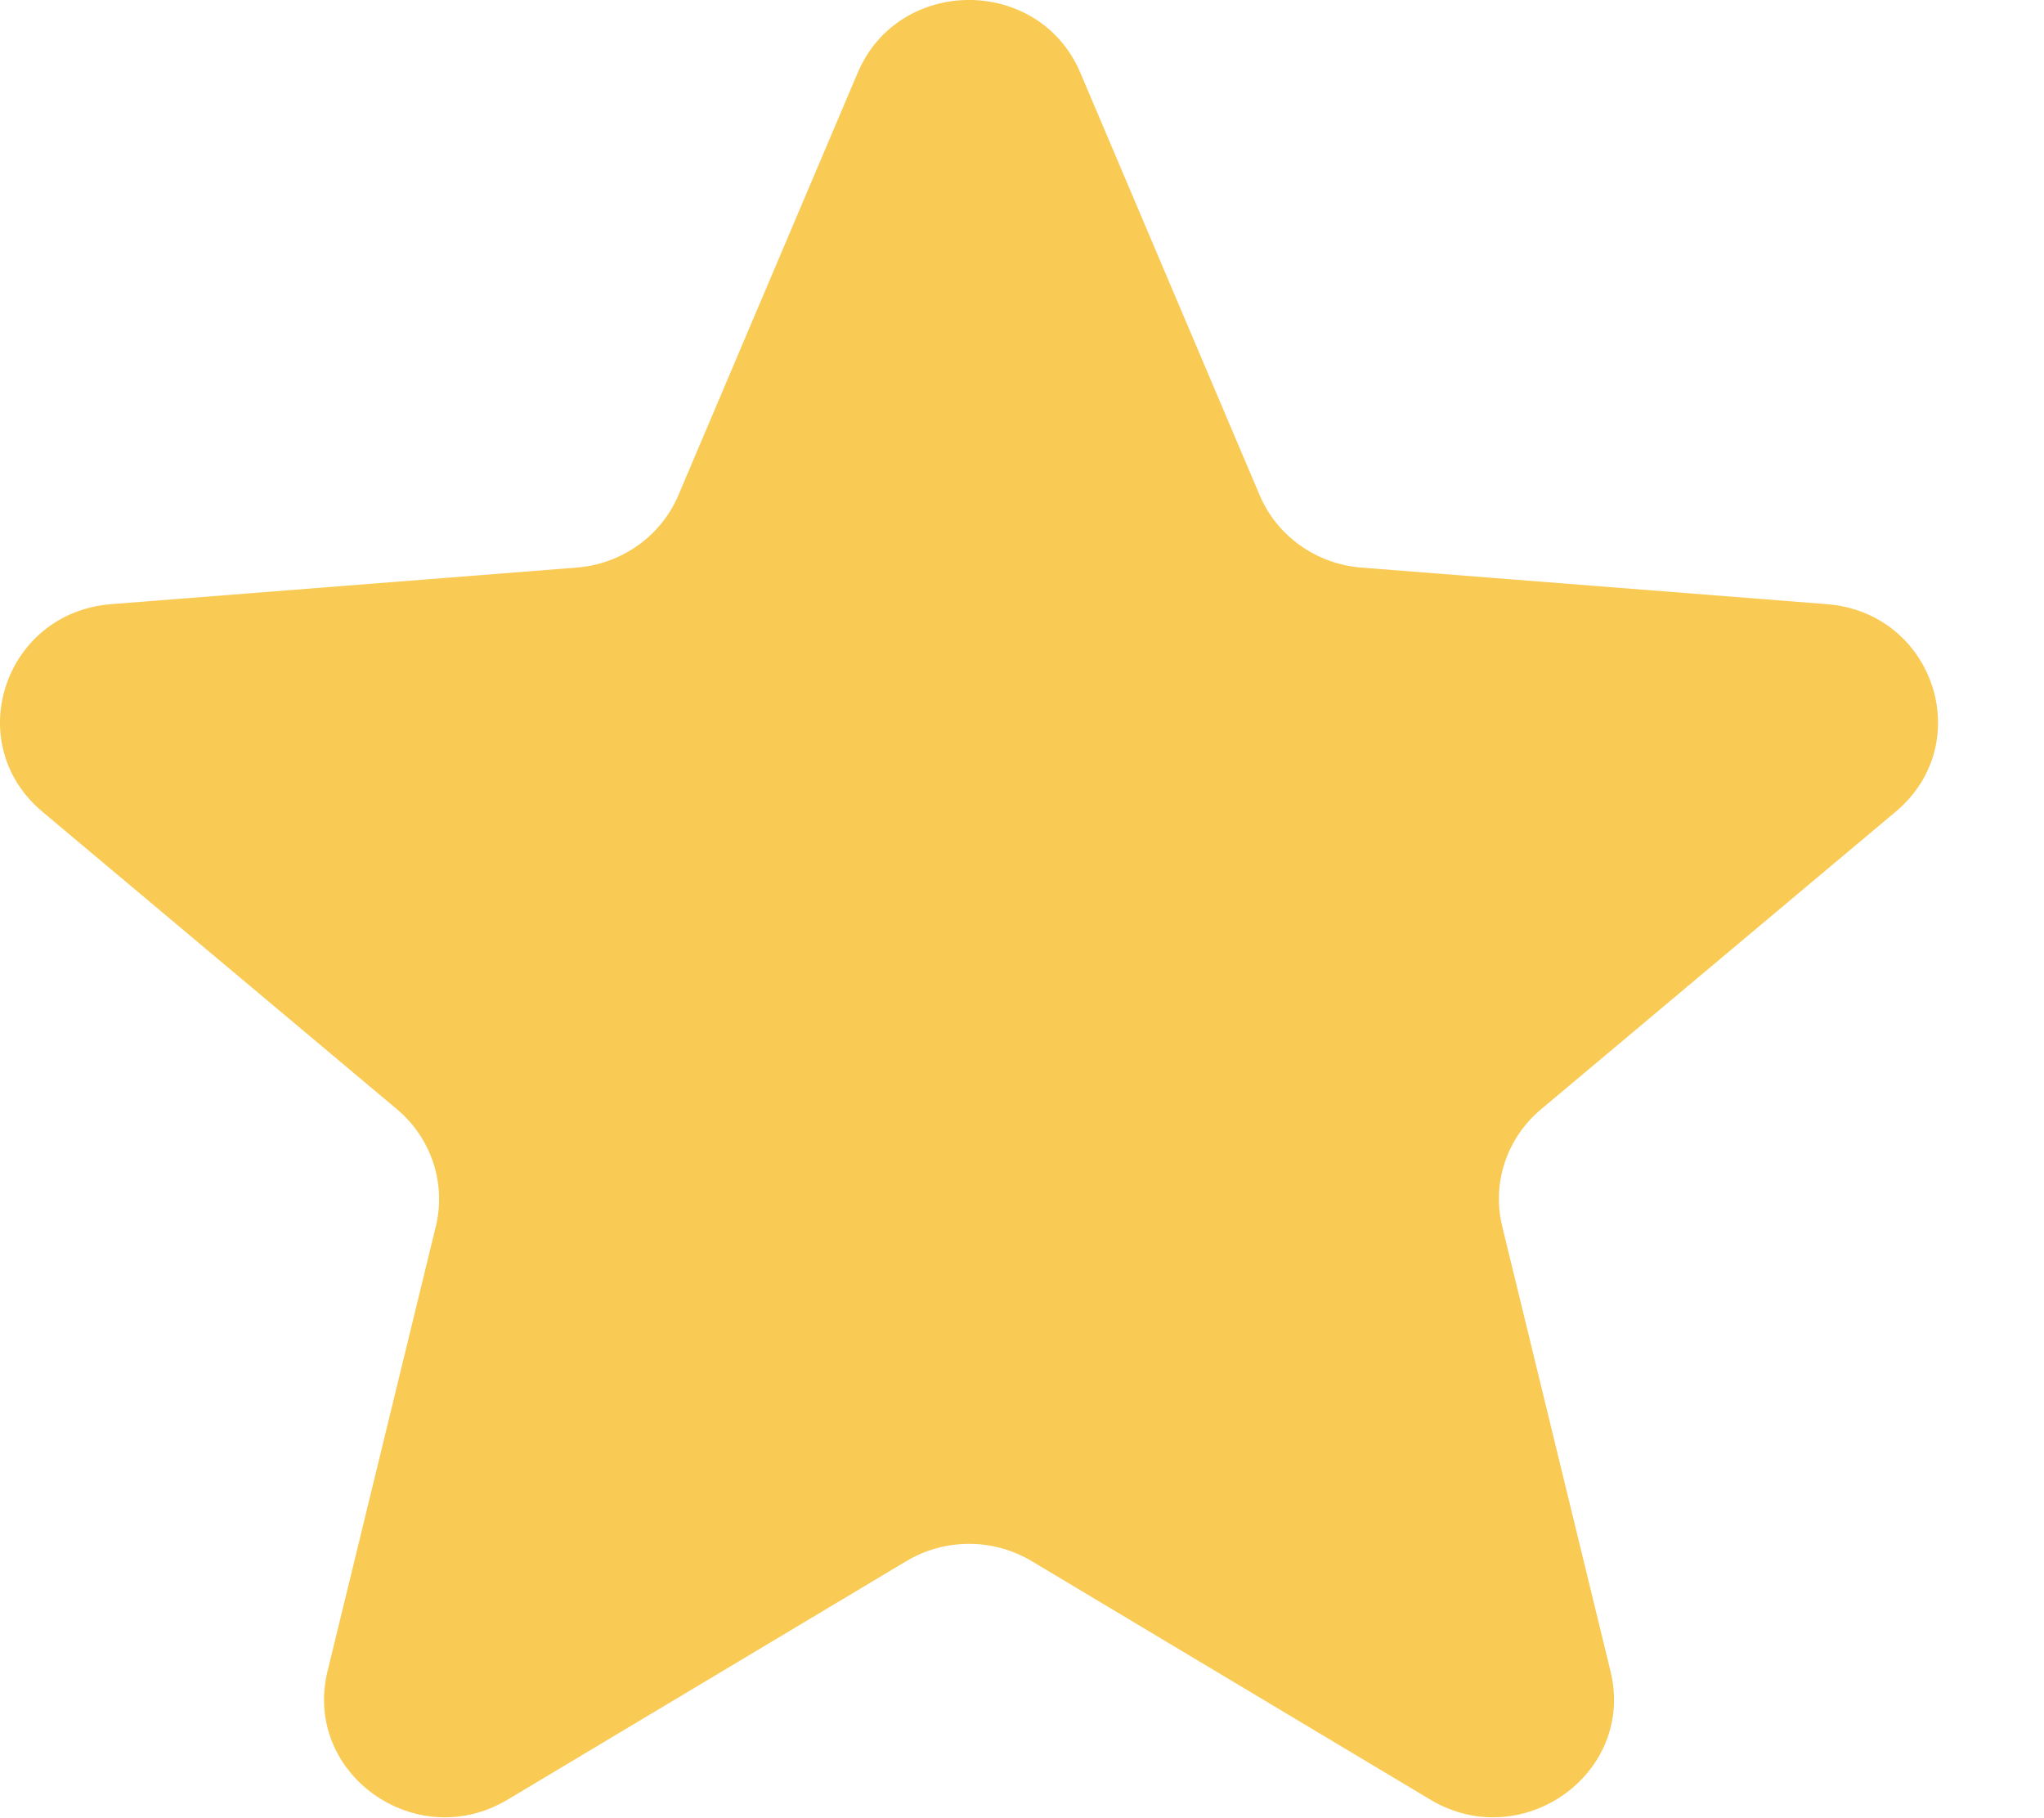
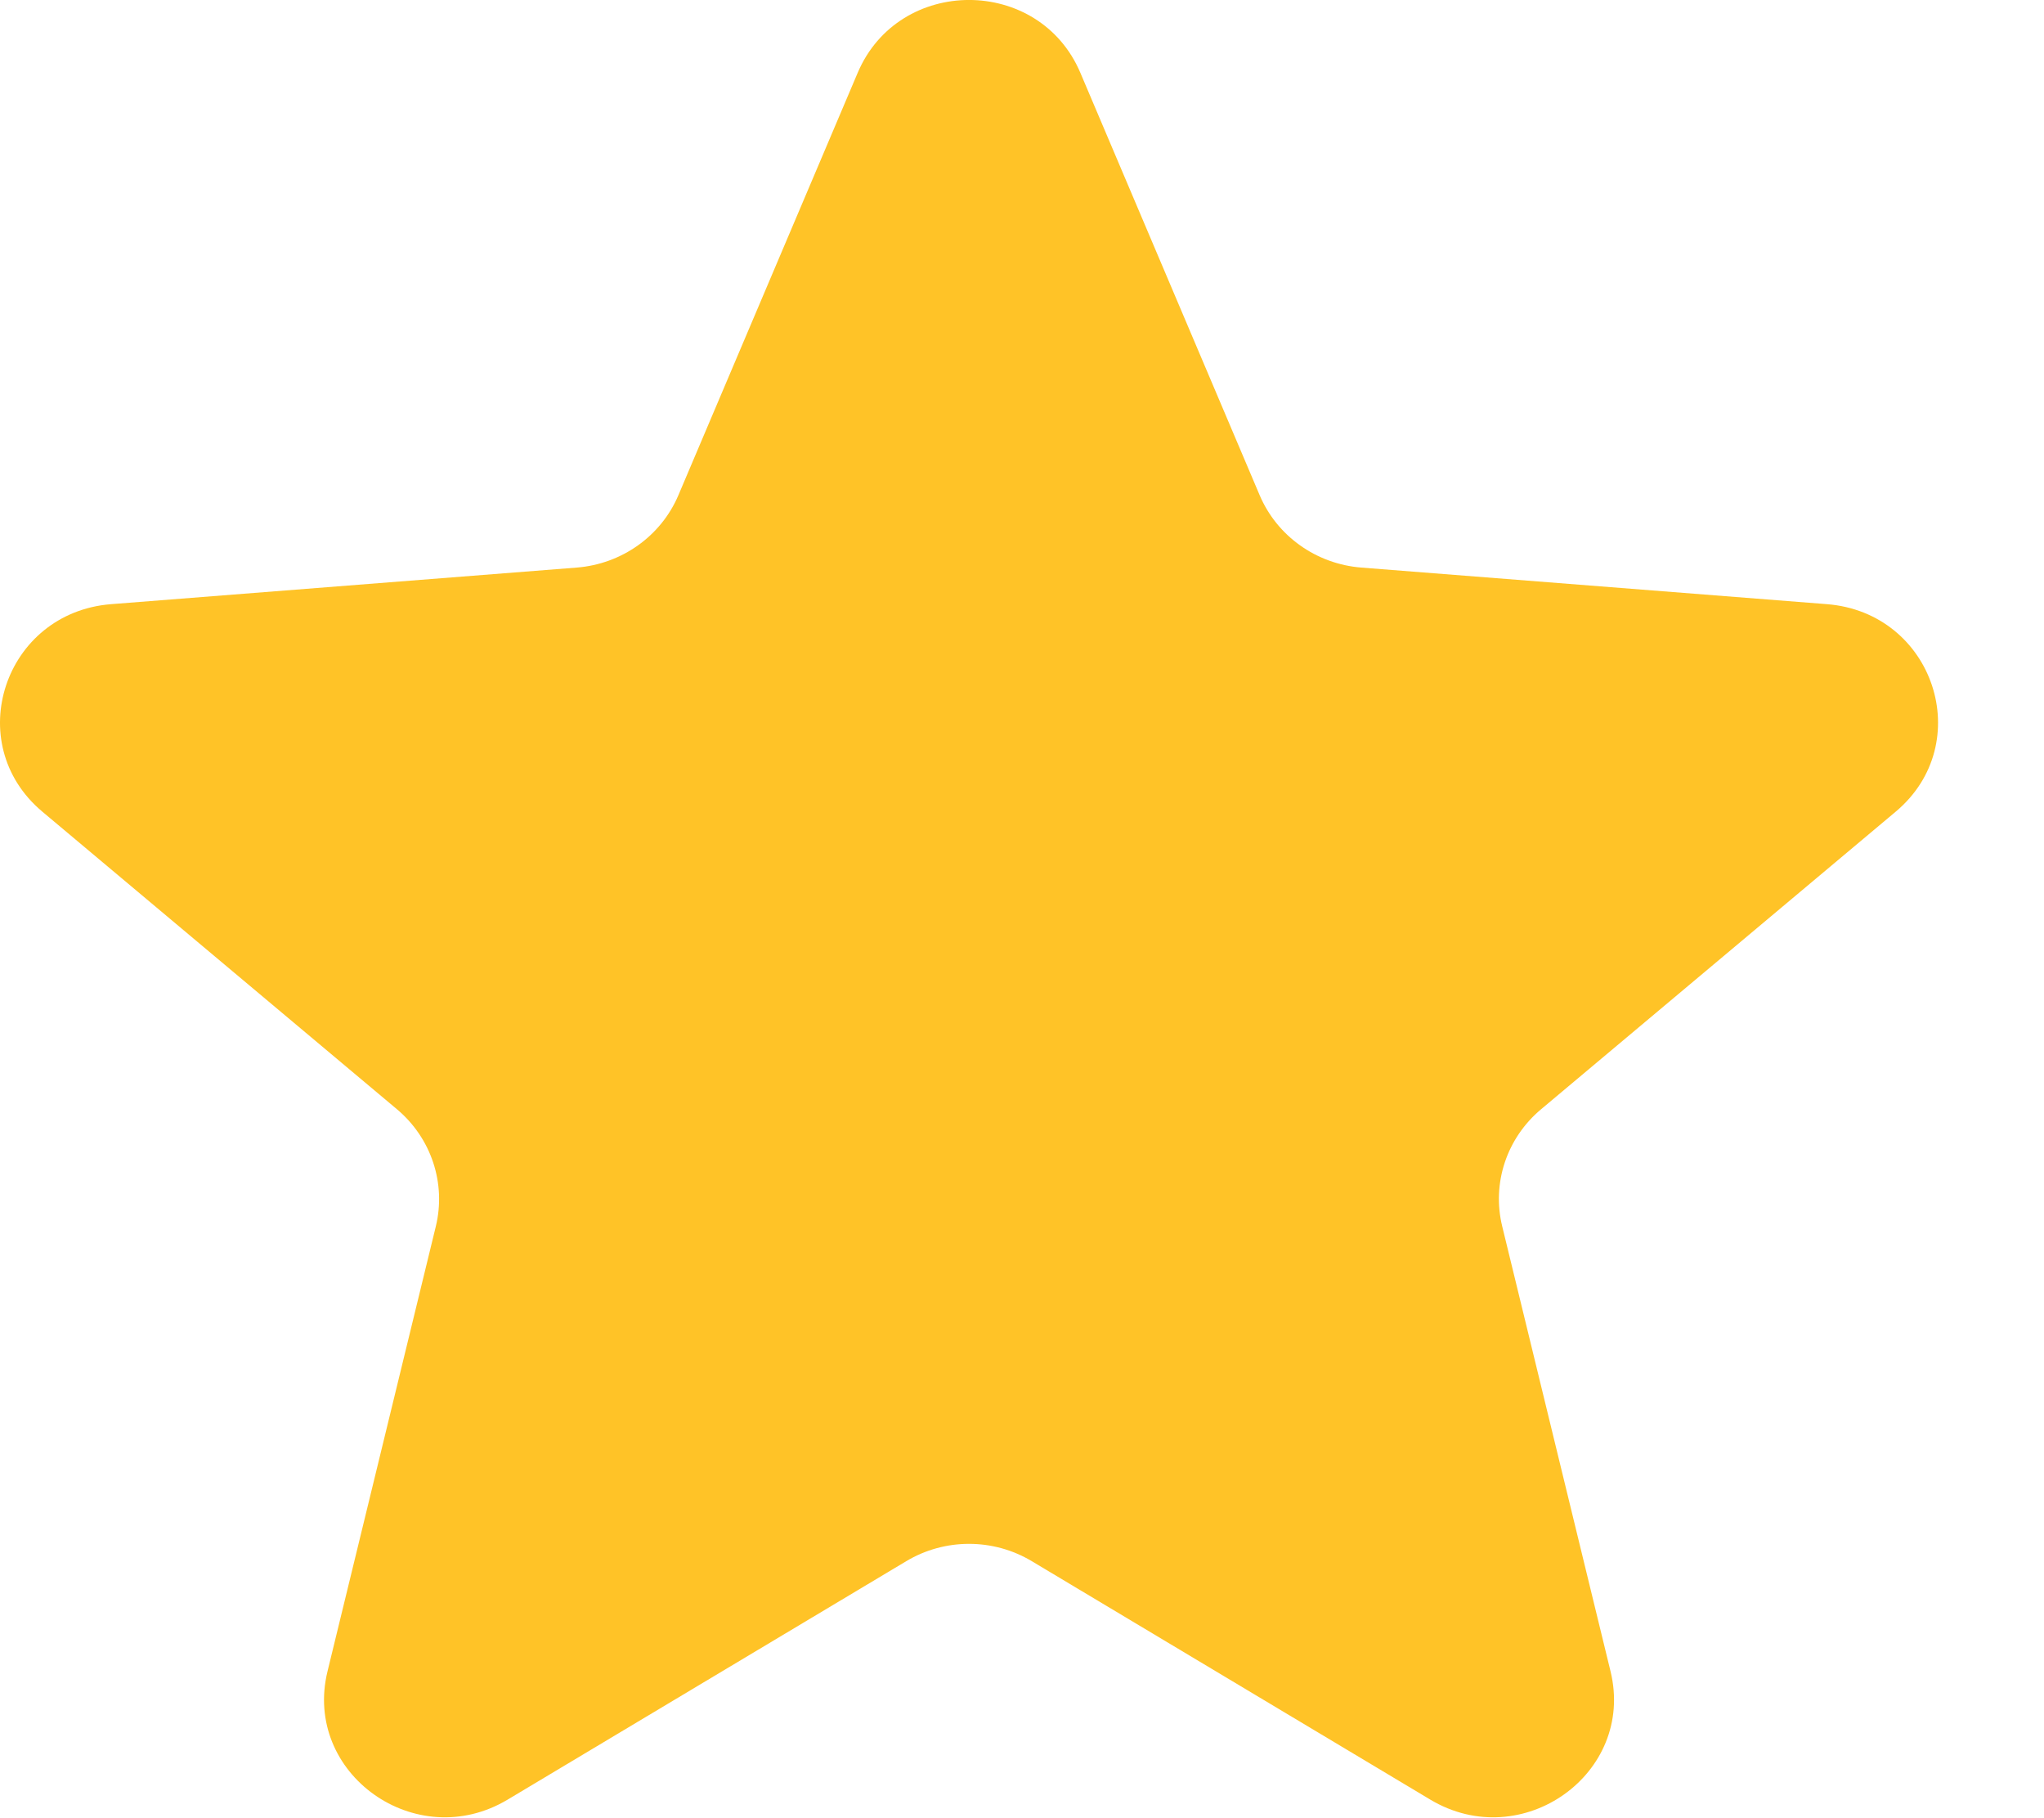
<svg xmlns="http://www.w3.org/2000/svg" width="18" height="16" viewBox="0 0 18 16" fill="none">
-   <path d="M7.553 0.641C7.916 -0.214 9.151 -0.214 9.514 0.641L11.093 4.36C11.246 4.72 11.592 4.966 11.989 4.997L16.088 5.319C17.03 5.393 17.412 6.544 16.694 7.146L13.571 9.766C13.268 10.02 13.136 10.418 13.229 10.797L14.183 14.715C14.402 15.615 13.403 16.326 12.596 15.844L9.087 13.745C8.747 13.541 8.32 13.541 7.98 13.745L4.47 15.844C3.664 16.326 2.665 15.615 2.884 14.715L3.838 10.797C3.93 10.418 3.798 10.02 3.496 9.766L0.373 7.146C-0.345 6.544 0.037 5.393 0.979 5.319L5.078 4.997C5.475 4.966 5.821 4.72 5.974 4.36L7.553 0.641Z" fill="#F9CB55" />
+   <path d="M7.553 0.641C7.916 -0.214 9.151 -0.214 9.514 0.641L11.093 4.36C11.246 4.72 11.592 4.966 11.989 4.997L16.088 5.319C17.03 5.393 17.412 6.544 16.694 7.146L13.571 9.766C13.268 10.02 13.136 10.418 13.229 10.797L14.183 14.715C14.402 15.615 13.403 16.326 12.596 15.844L9.087 13.745C8.747 13.541 8.32 13.541 7.98 13.745L4.47 15.844C3.664 16.326 2.665 15.615 2.884 14.715L3.838 10.797C3.93 10.418 3.798 10.02 3.496 9.766L0.373 7.146C-0.345 6.544 0.037 5.393 0.979 5.319L5.078 4.997C5.475 4.966 5.821 4.72 5.974 4.36L7.553 0.641Z" fill="#FFC327" />
</svg>
